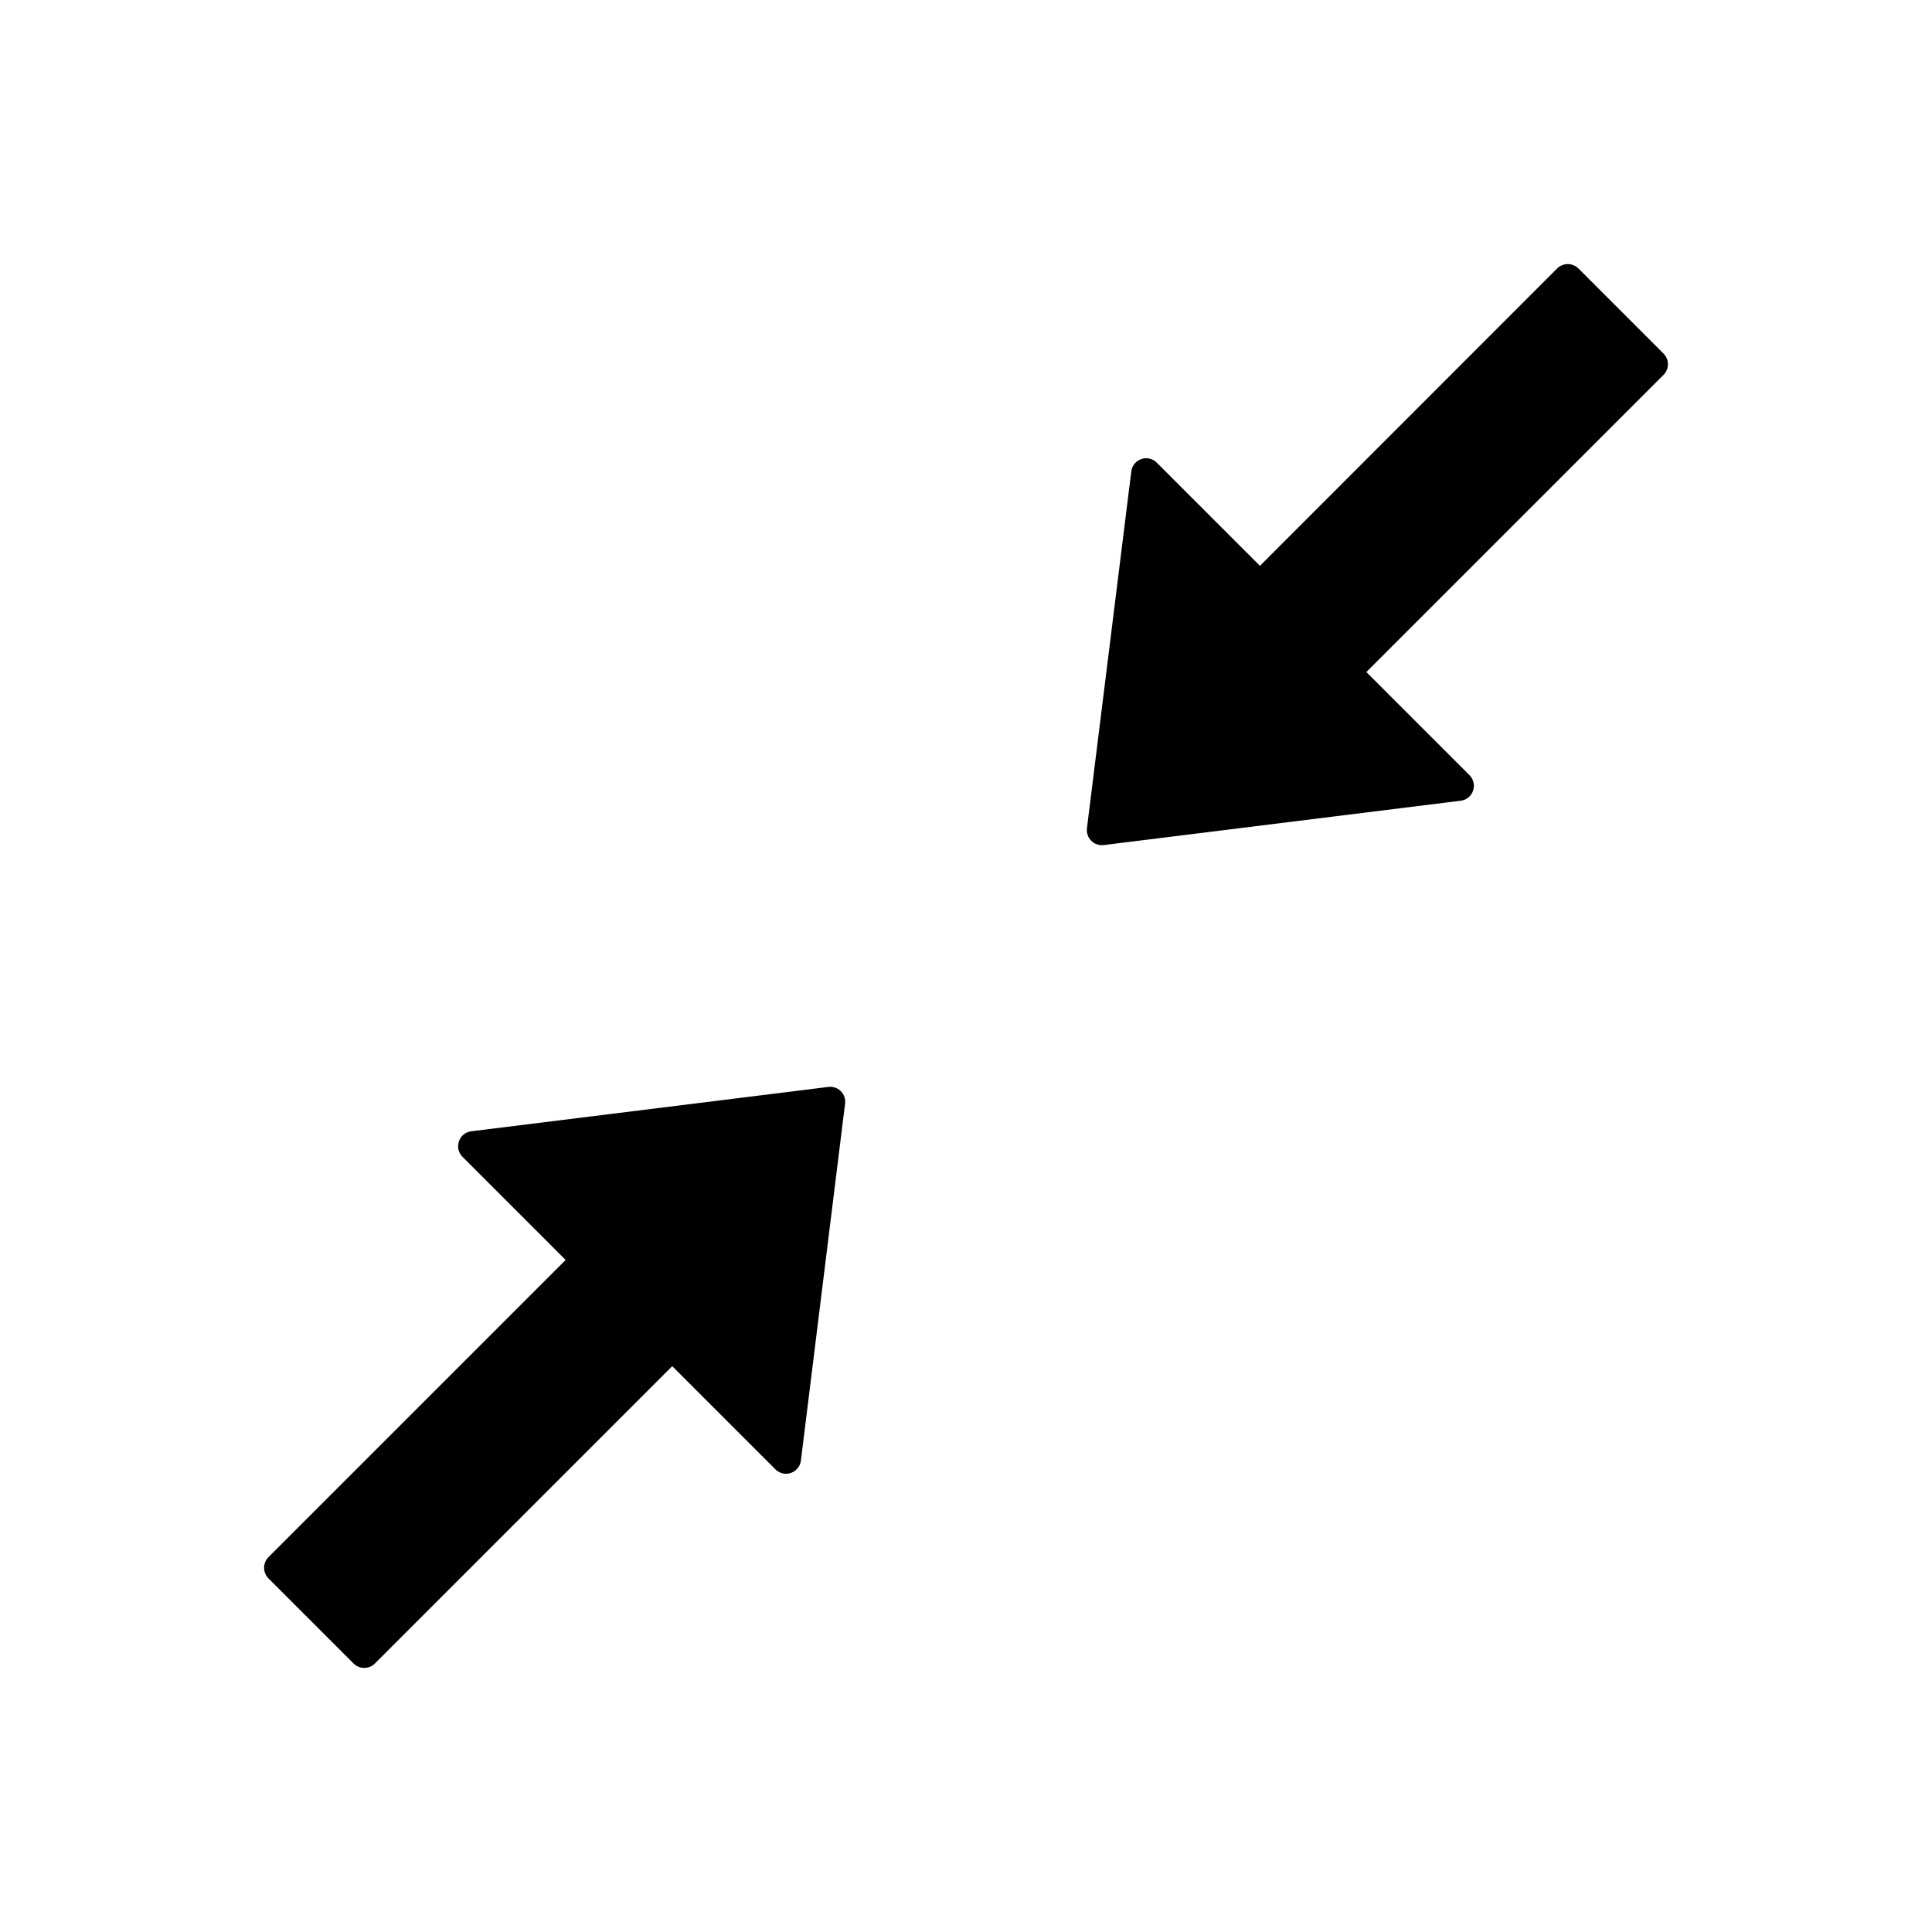
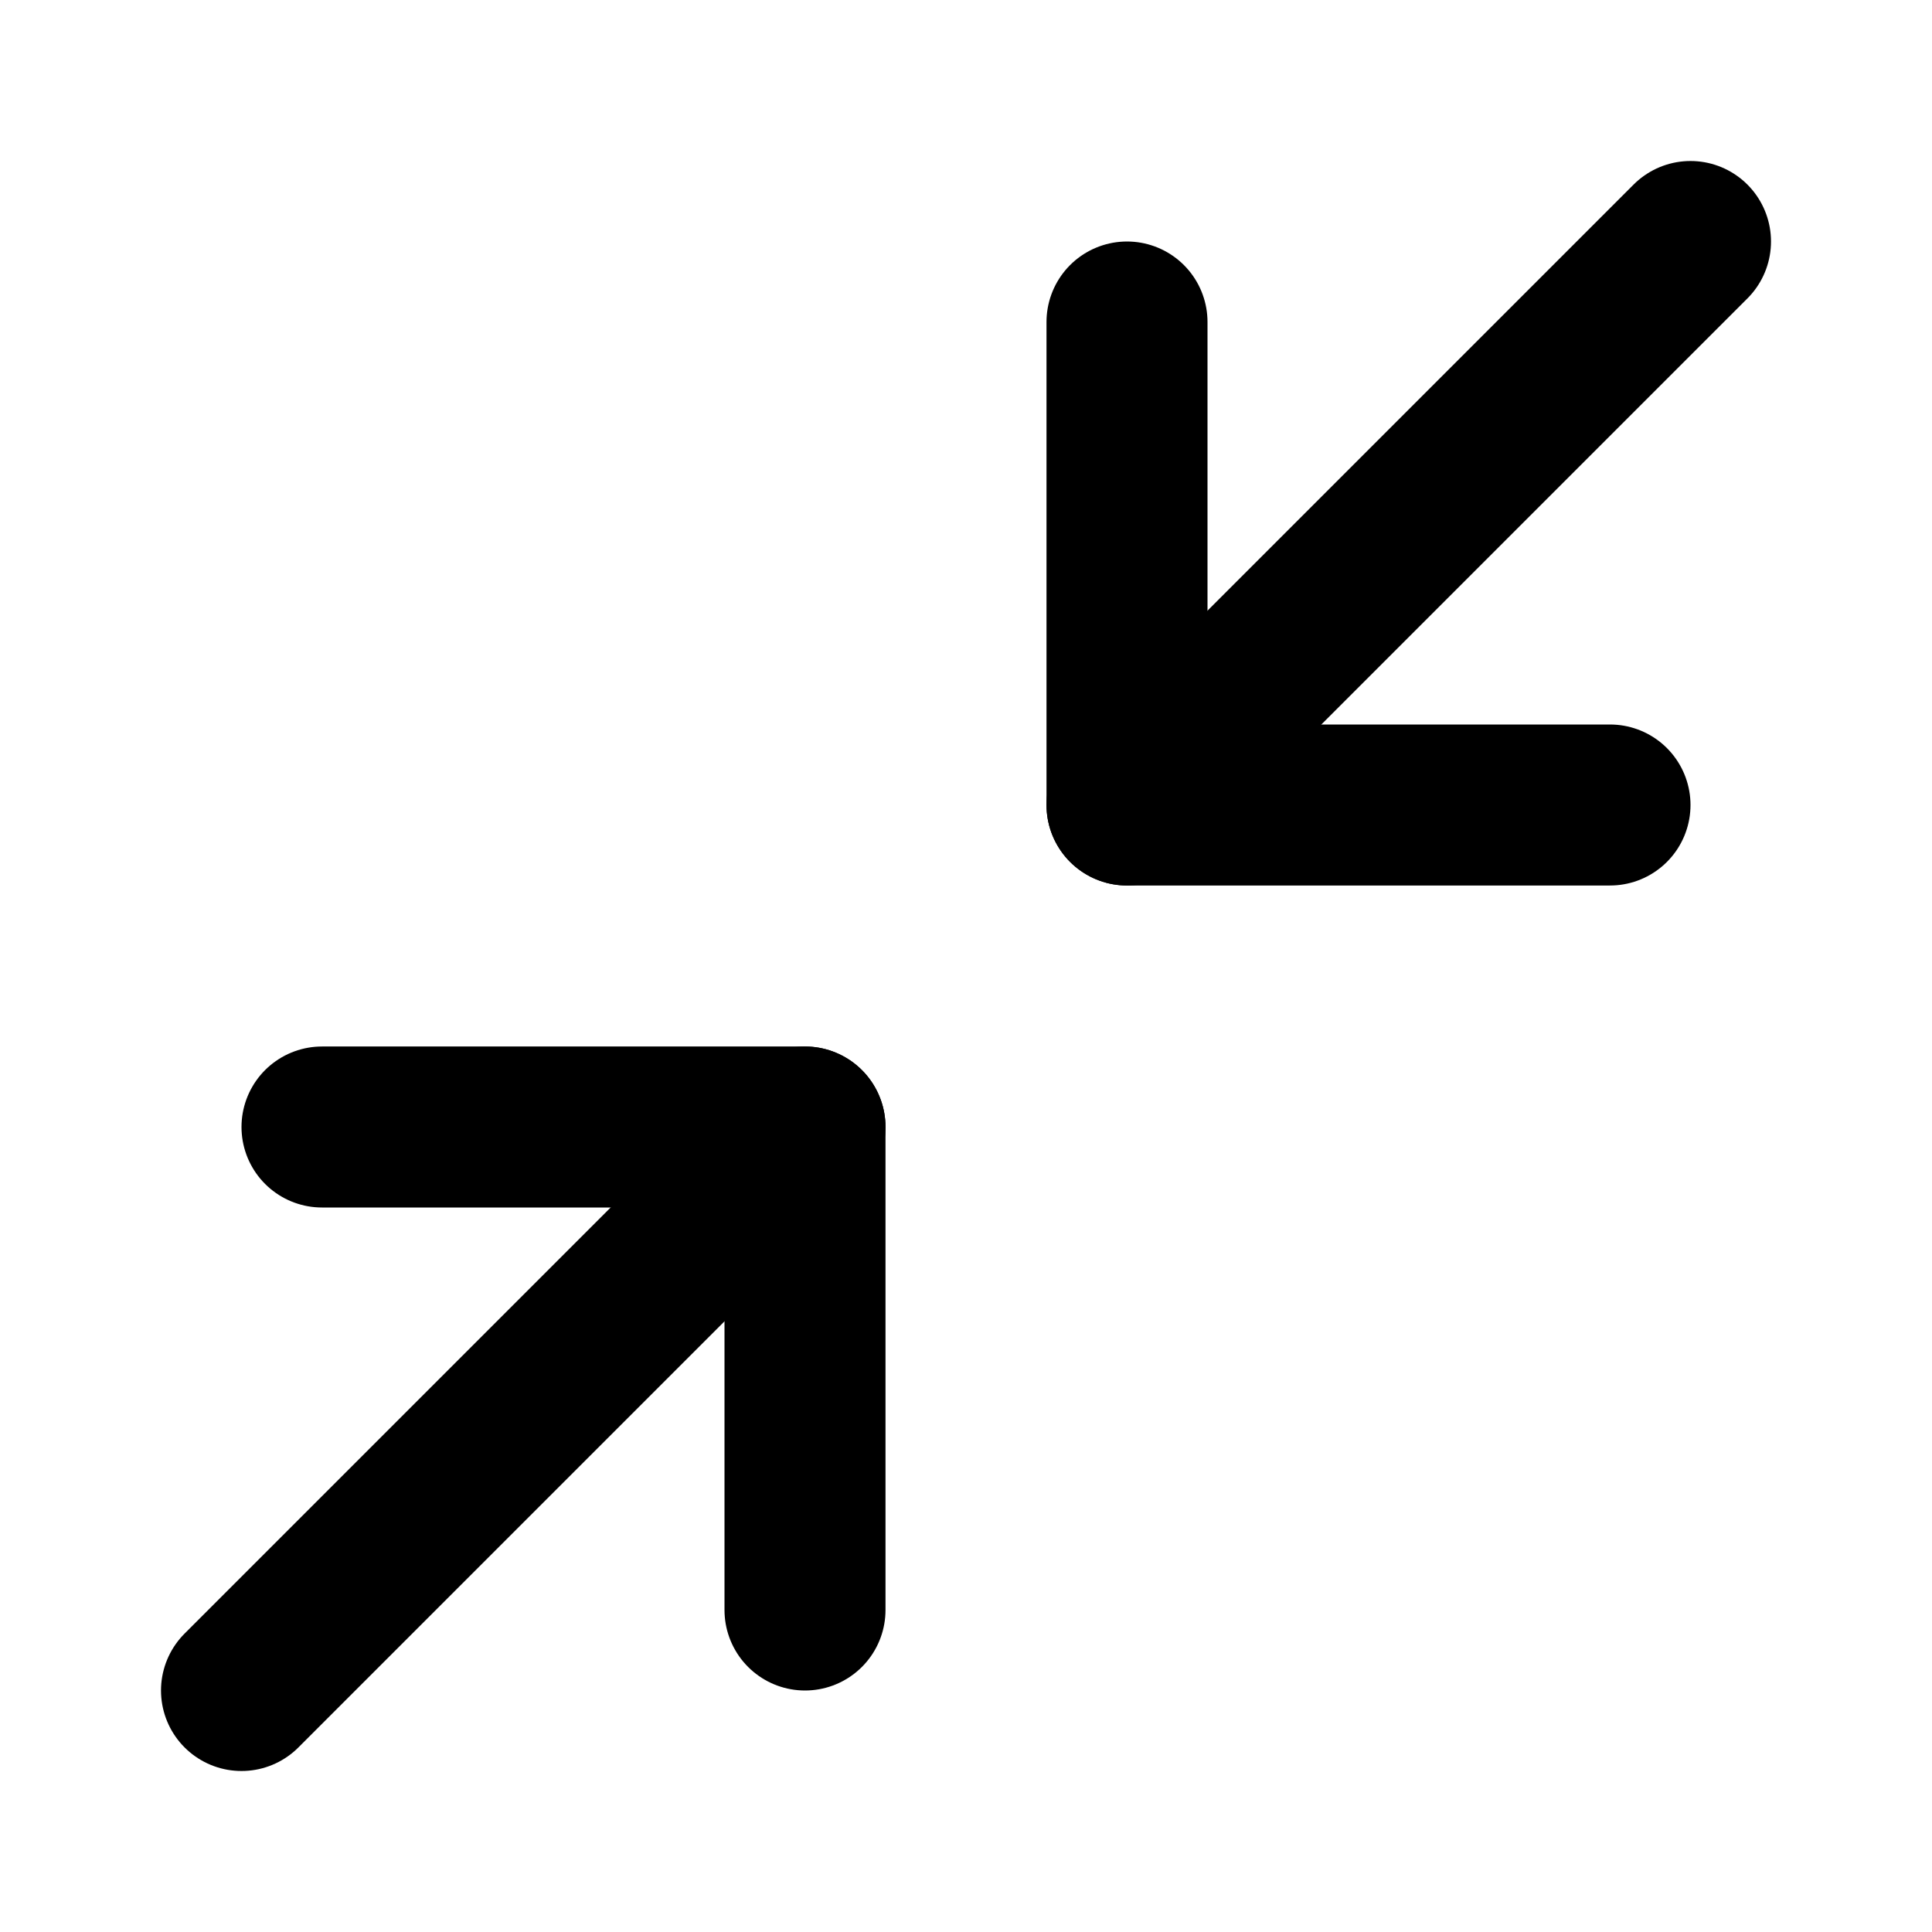
- <svg xmlns="http://www.w3.org/2000/svg" stroke="currentColor" fill="currentColor" stroke-width="0" viewBox="0 0 1024 1024" height="200px" width="200px">
-   <path d="M881.7 187.4l-45.1-45.1a8.03 8.03 0 0 0-11.3 0L667.8 299.9l-54.7-54.7a7.94 7.94 0 0 0-13.5 4.7L576.1 439c-.6 5.2 3.7 9.5 8.9 8.9l189.2-23.5c6.6-.8 9.3-8.8 4.7-13.5l-54.7-54.7 157.6-157.6c3-3 3-8.1-.1-11.2zM439 576.1l-189.2 23.5c-6.6.8-9.3 8.9-4.7 13.5l54.7 54.7-157.5 157.5a8.03 8.03 0 0 0 0 11.3l45.1 45.1c3.1 3.1 8.2 3.1 11.3 0l157.6-157.6 54.7 54.7a7.94 7.94 0 0 0 13.5-4.7L447.9 585a7.9 7.9 0 0 0-8.9-8.9z" />
+ <svg xmlns="http://www.w3.org/2000/svg" stroke="currentColor" fill="none" stroke-width="2" viewBox="0 0 24 24" stroke-linecap="round" stroke-linejoin="round" height="200px" width="200px">
+   <polyline points="4 14 10 14 10 20" />
+   <polyline points="20 10 14 10 14 4" />
+   <line x1="14" x2="21" y1="10" y2="3" />
+   <line x1="3" x2="10" y1="21" y2="14" />
</svg>
